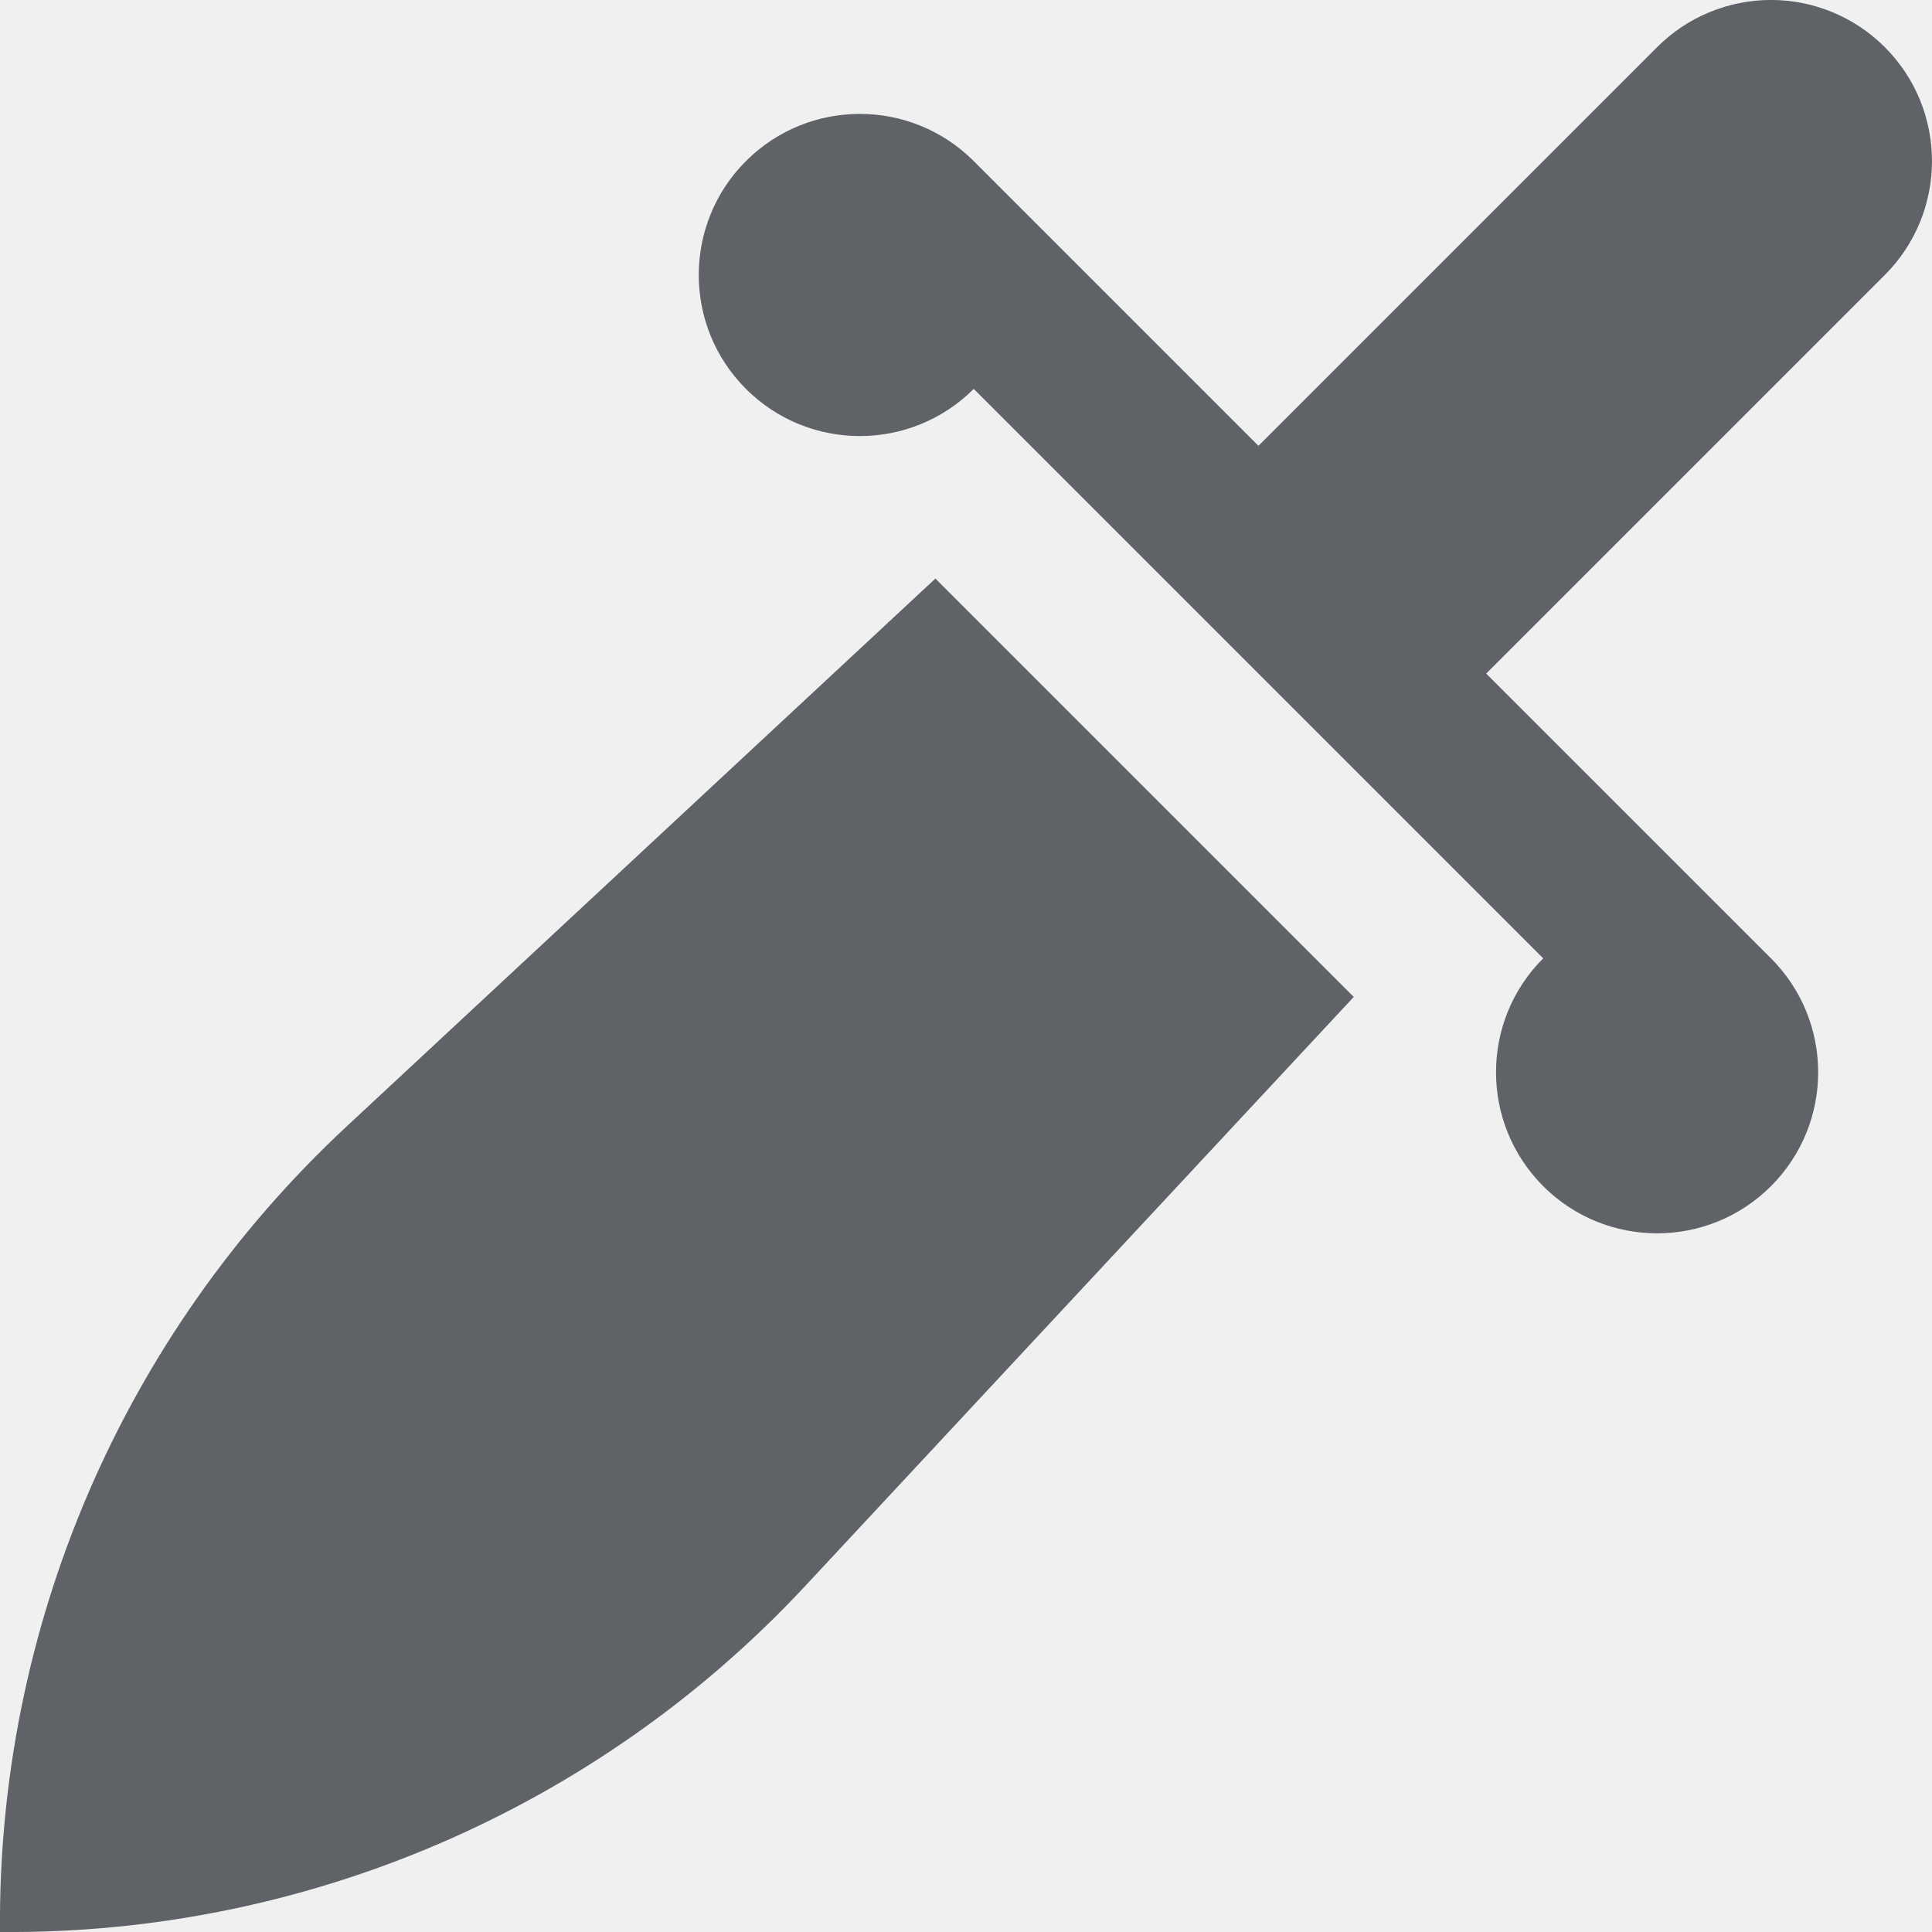
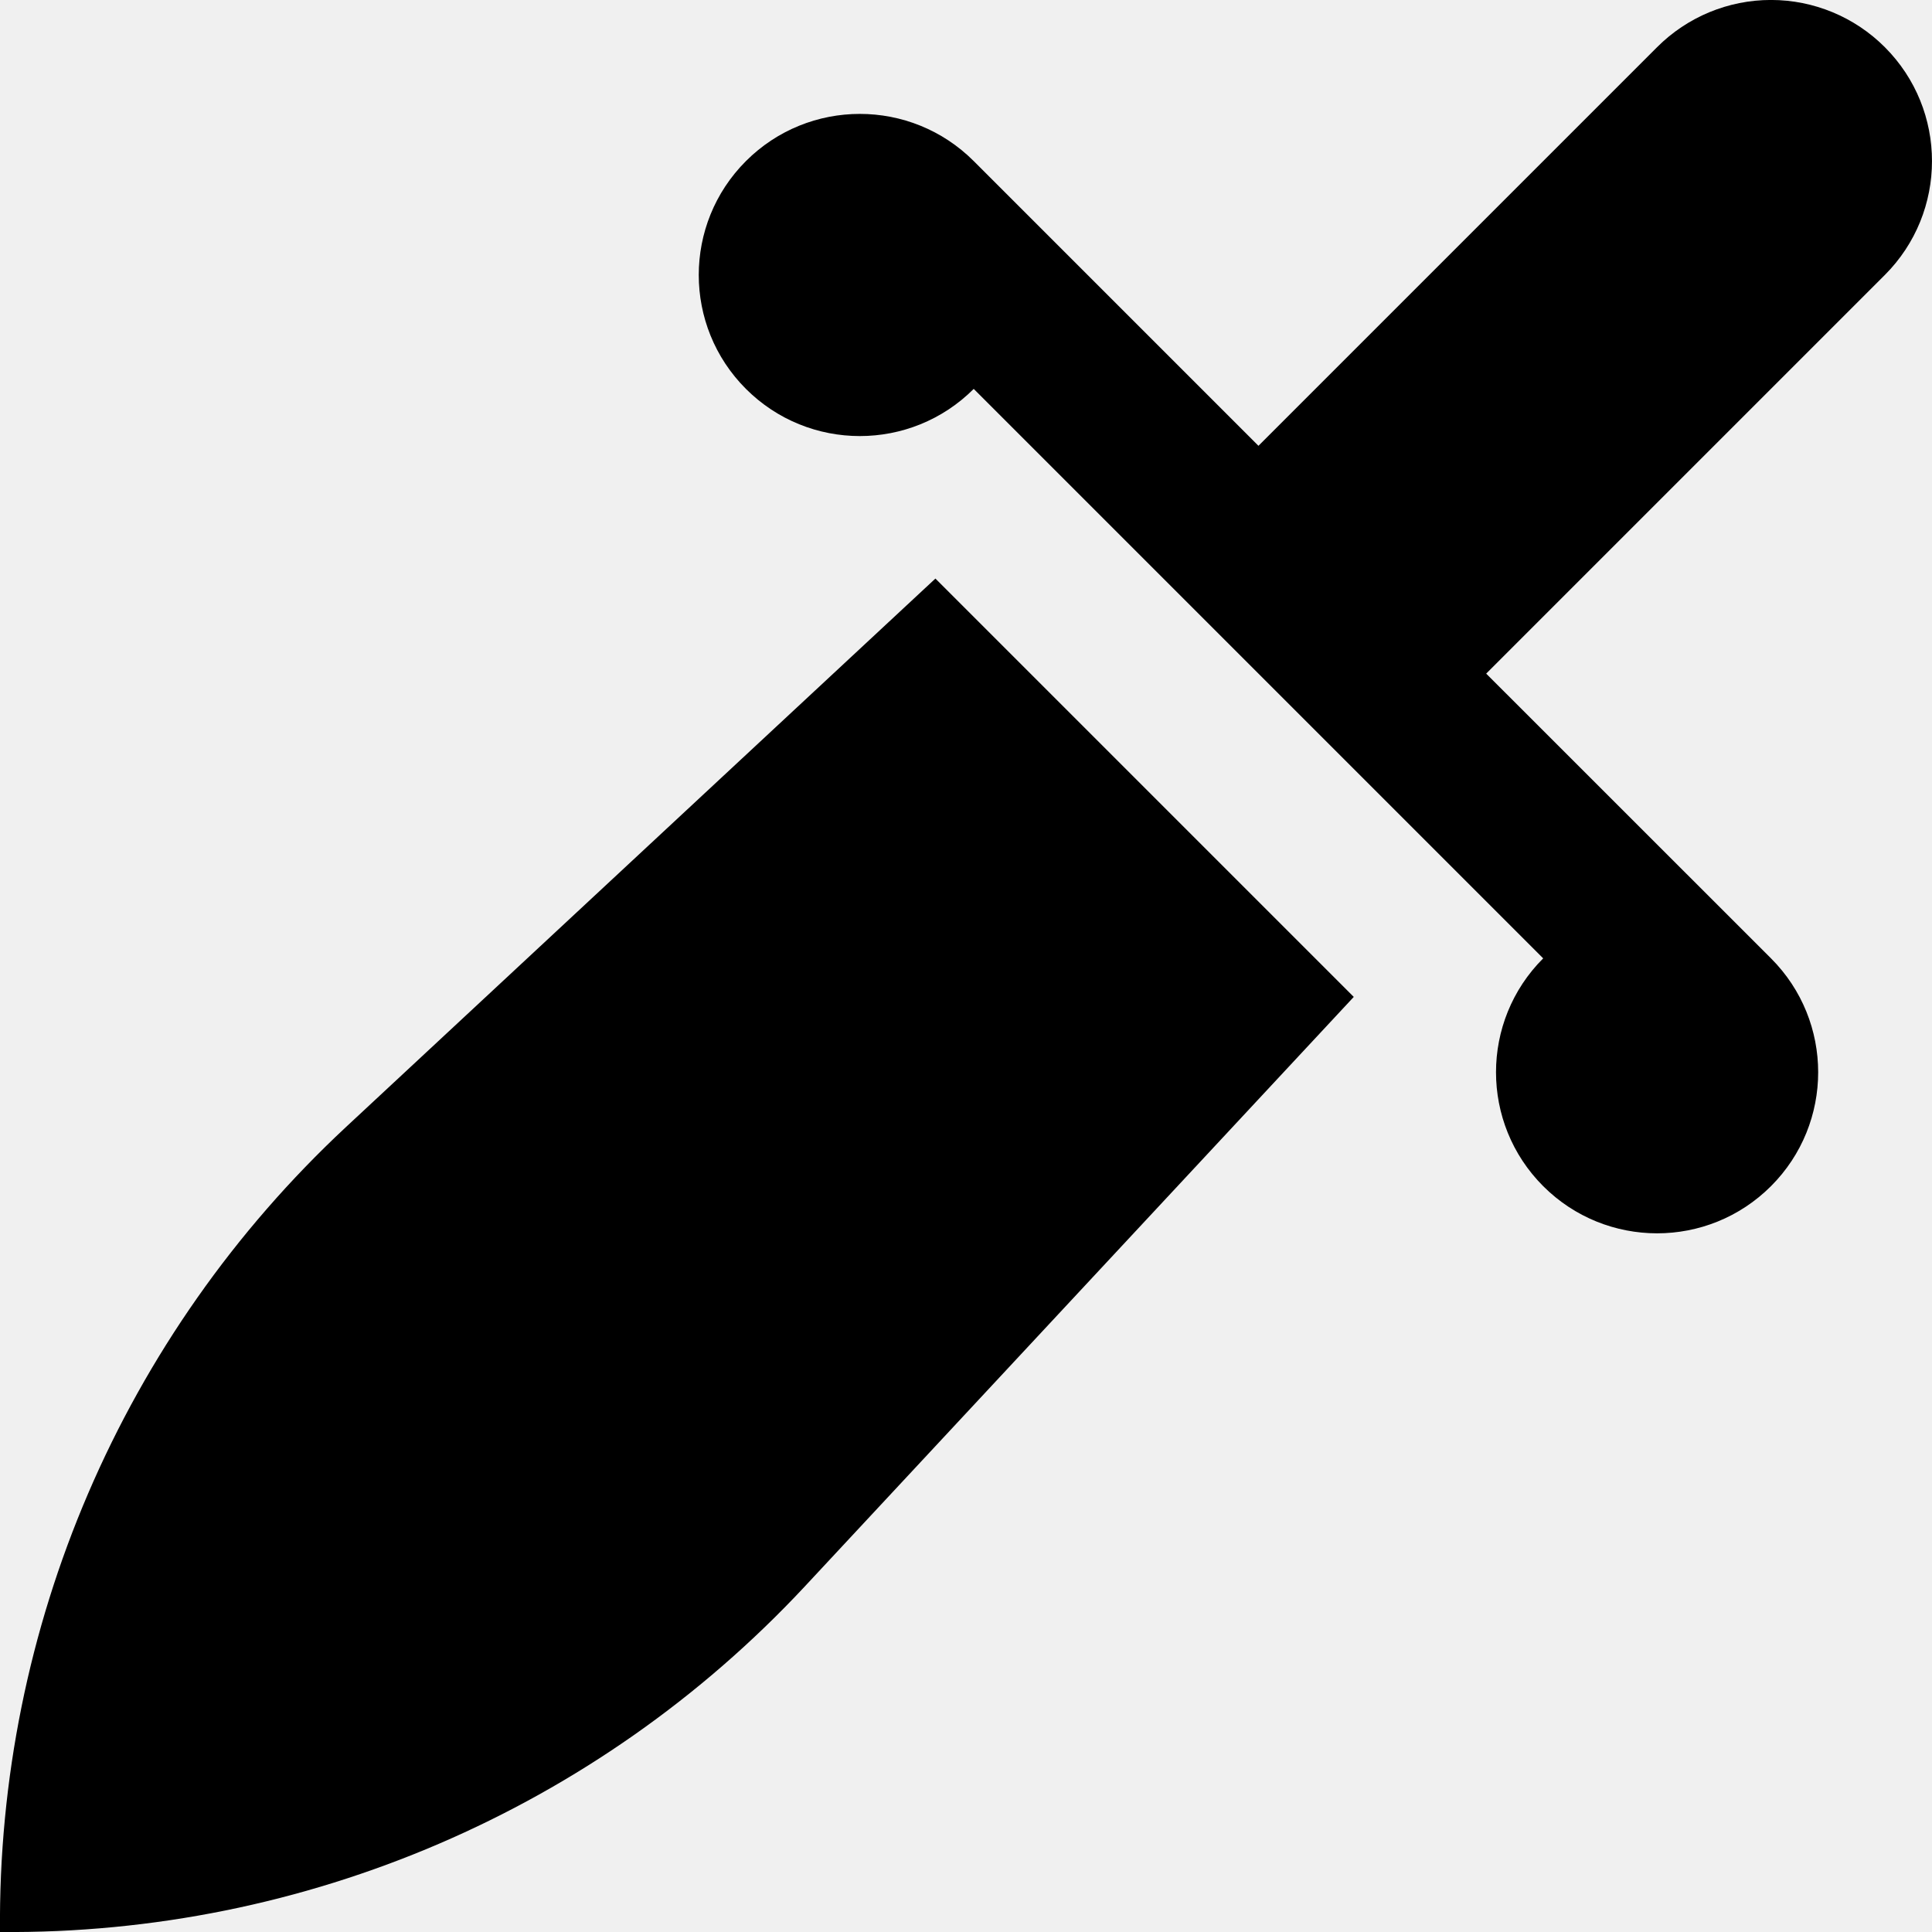
<svg xmlns="http://www.w3.org/2000/svg" width="24" height="24" fill="none" viewBox="0 0 24 24">
  <g clip-path="url(#a)">
-     <path fill="#5F6368" d="M4.294 14.004A13.503 13.503 0 0 0 0 24h.003a13.503 13.503 0 0 0 9.992-4.29l6.822-7.326-5.197-5.197-7.326 6.817zM23.414.586a1.999 1.999 0 0 0-2.829 0l-4.952 4.952-3.537-3.537a2.001 2.001 0 1 0 0 2.83l7.074 7.074a2.001 2.001 0 1 0 2.83 0l-3.538-3.537 4.952-4.952a2.002 2.002 0 0 0 0-2.83z" />
+     <path fill="#000" d="M4.294 14.004A13.503 13.503 0 0 0 0 24h.003a13.503 13.503 0 0 0 9.992-4.29l6.822-7.326-5.197-5.197-7.326 6.817zM23.414.586a1.999 1.999 0 0 0-2.829 0l-4.952 4.952-3.537-3.537a2.001 2.001 0 1 0 0 2.83l7.074 7.074a2.001 2.001 0 1 0 2.83 0l-3.538-3.537 4.952-4.952a2.002 2.002 0 0 0 0-2.83z" />
  </g>
  <defs>
    <clipPath id="a">
-       <path fill="#fff" d="M0 0h24v24H0z" />
+       <path fill="#000" d="M0 0h24v24H0z" />
    </clipPath>
  </defs>
</svg>
